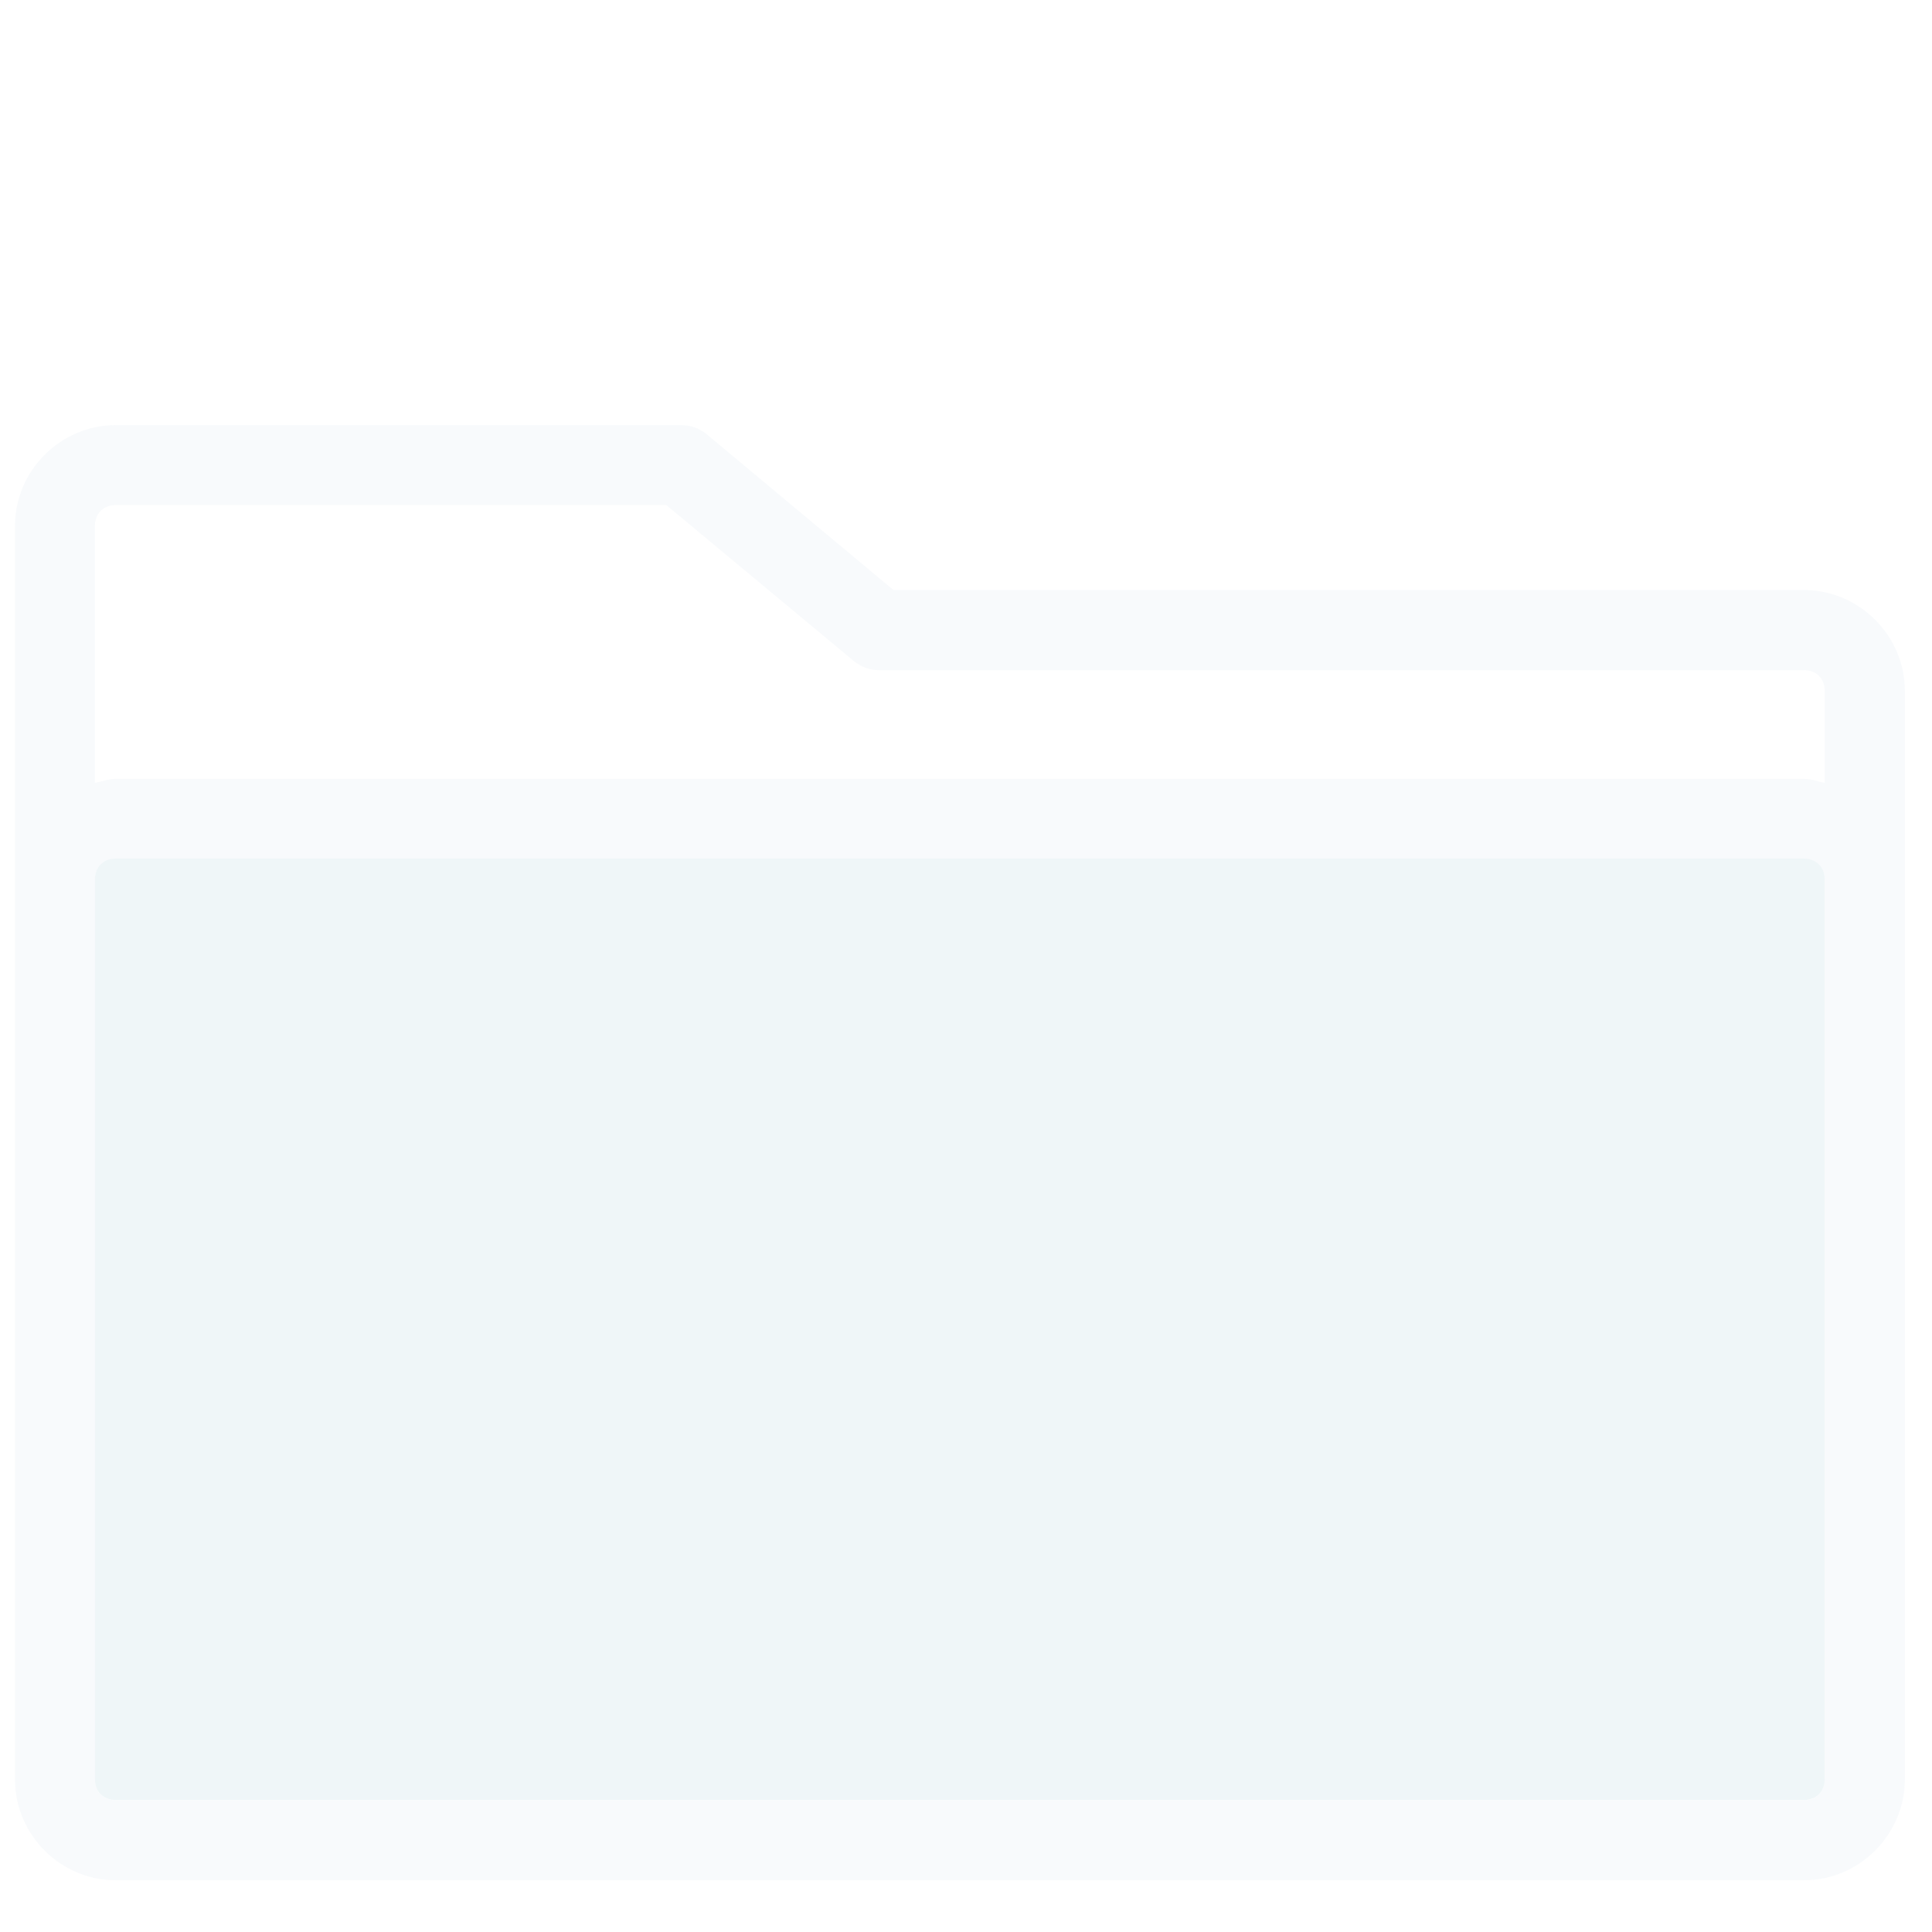
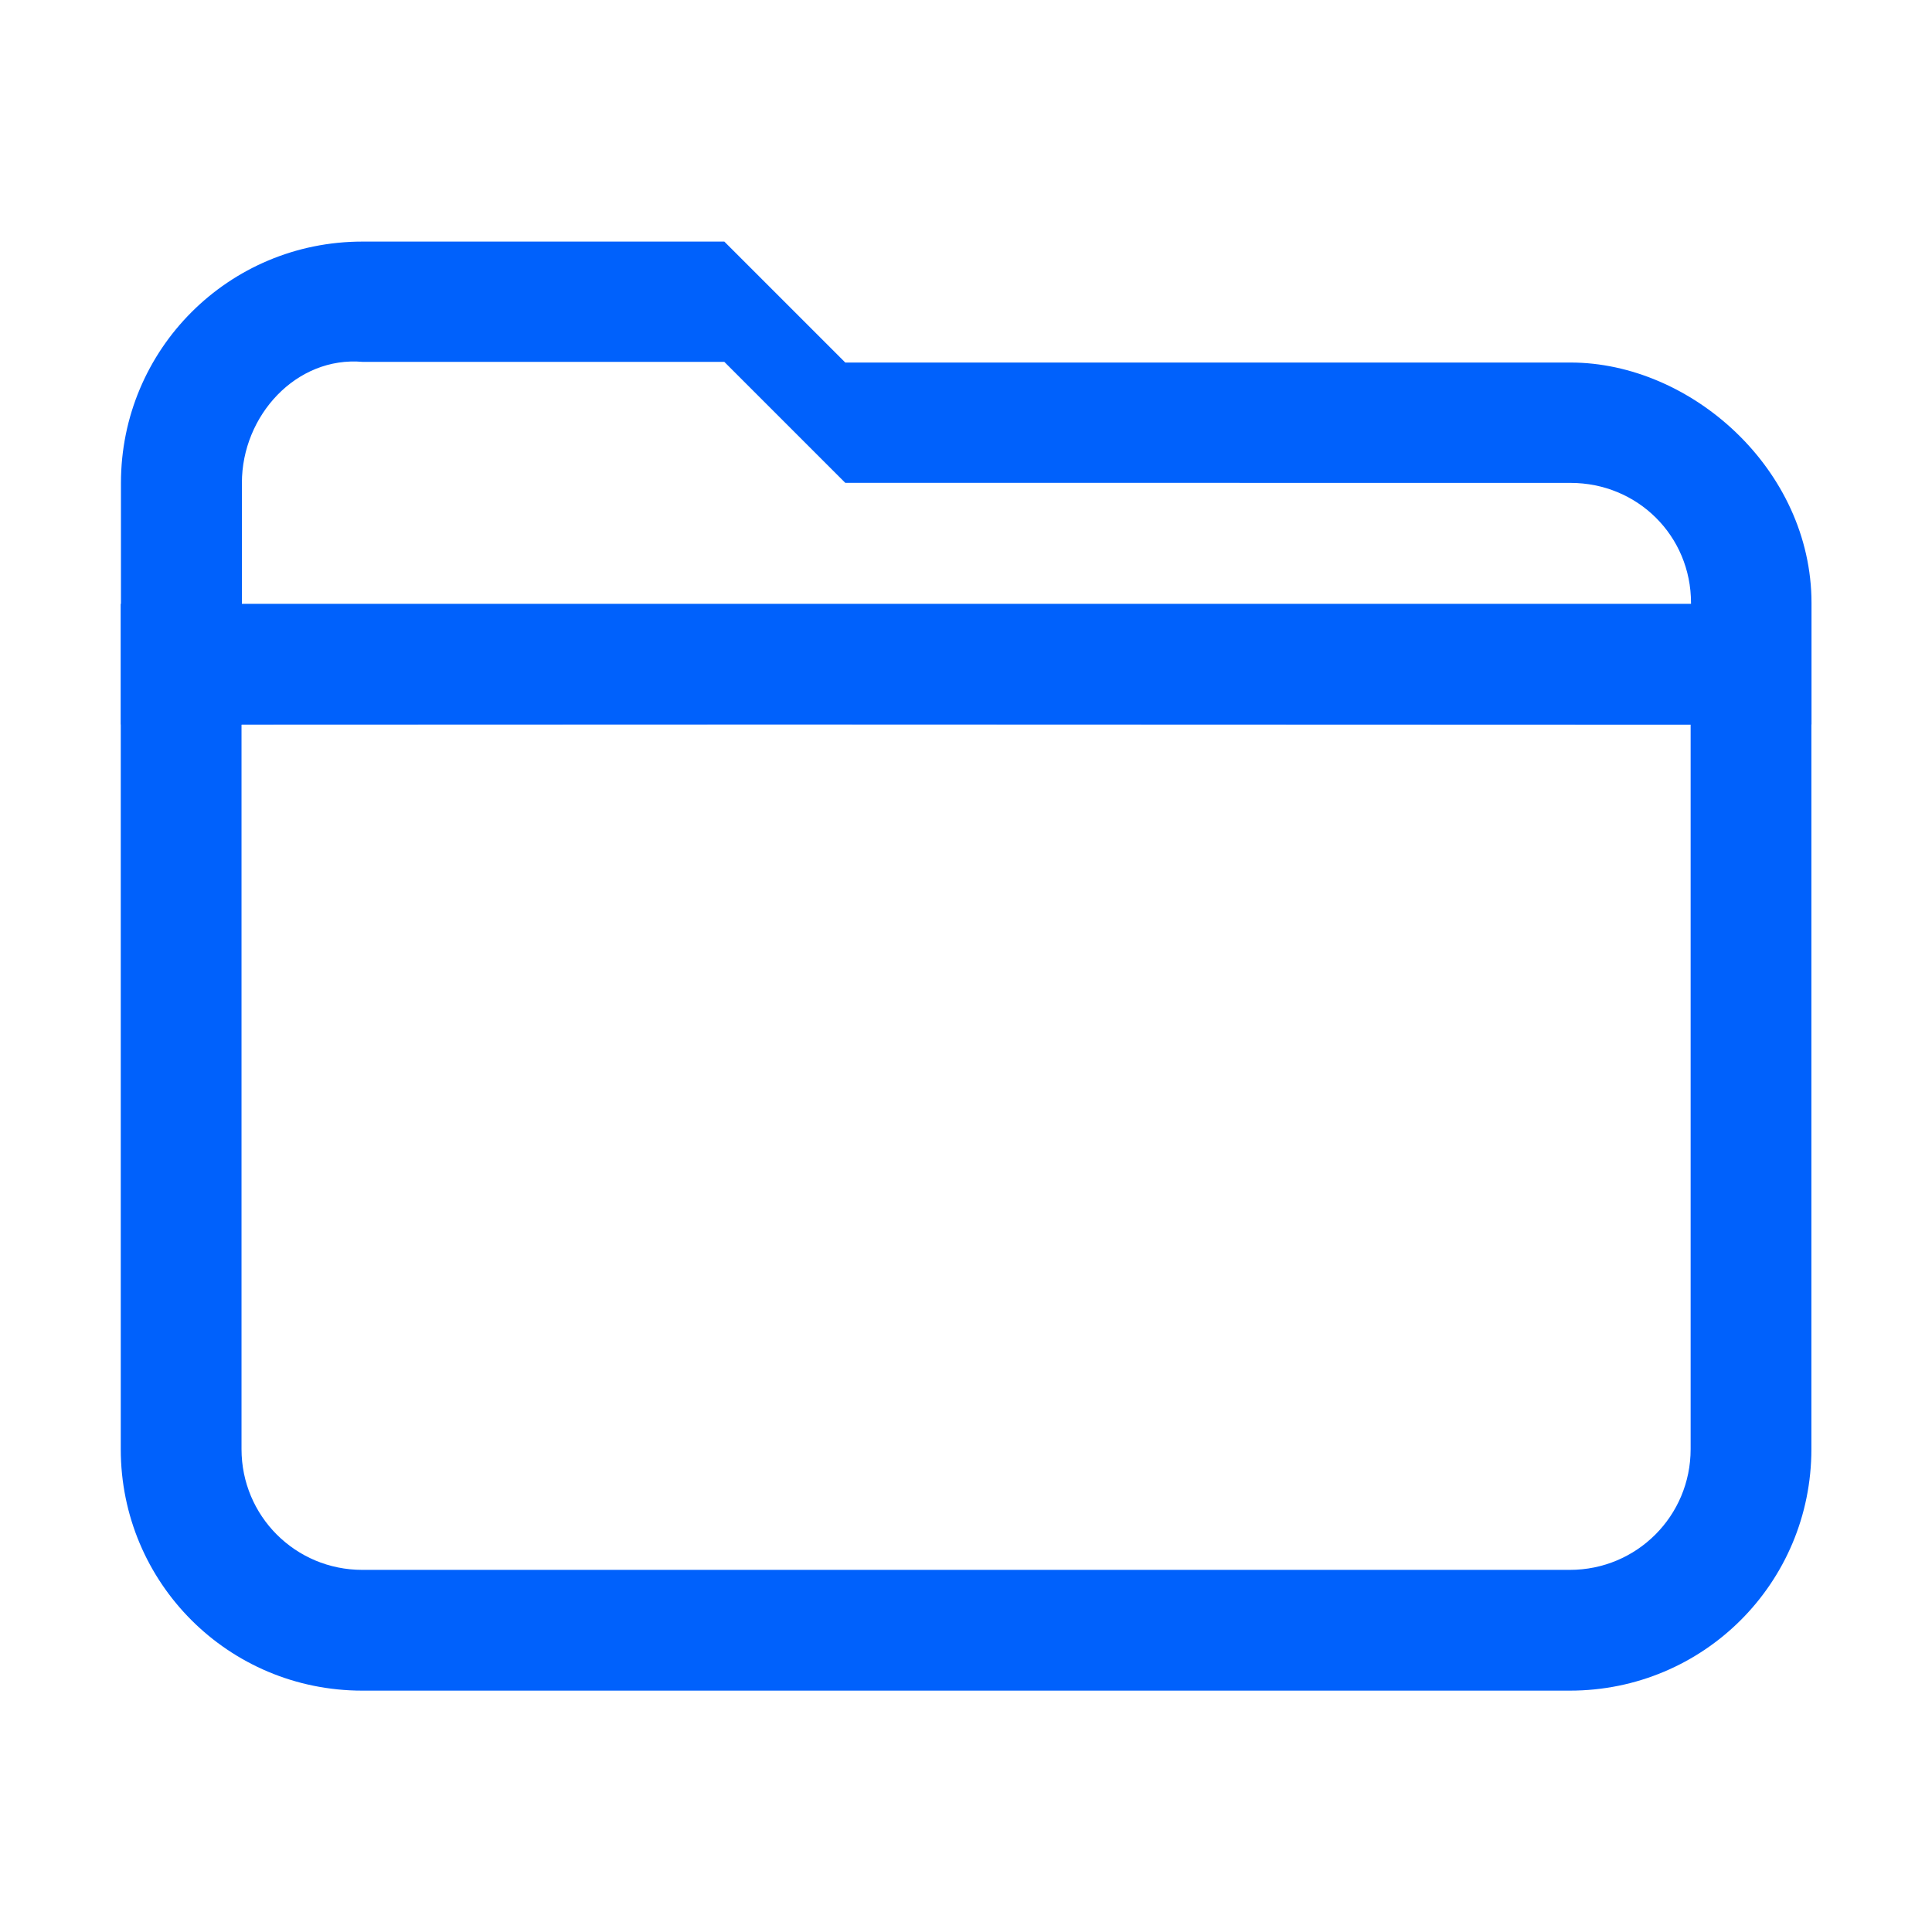
- <svg xmlns="http://www.w3.org/2000/svg" width="36" height="36" viewBox="0 0 9.525 9.525" version="1.1" id="svg1417">
-   <defs id="defs1411" />
-   <g id="layer1" transform="translate(0,-287.475)">
-     <path style="opacity:1;fill:none;fill-opacity:1;stroke:none;stroke-width:0.394;stroke-linecap:round;stroke-linejoin:round;stroke-miterlimit:4;stroke-dasharray:none;stroke-dashoffset:0;stroke-opacity:1" d="m 0.57,289.767 c -0.166,0 -0.3,0.134 -0.3,0.3 v 1.744 c 0,-0.166 0.134,-0.3 0.3,-0.3 H 8.894 c 0.166,0 0.299,0.134 0.299,0.3 v -0.931 c 0,-0.166 -0.133,-0.299 -0.299,-0.299 H 4.333 l -0.977,-0.814 z" id="rect836" />
-     <path style="color:#000000;font-style:normal;font-variant:normal;font-weight:normal;font-stretch:normal;font-size:medium;line-height:normal;font-family:sans-serif;font-variant-ligatures:normal;font-variant-position:normal;font-variant-caps:normal;font-variant-numeric:normal;font-variant-alternates:normal;font-feature-settings:normal;text-indent:0;text-align:start;text-decoration:none;text-decoration-line:none;text-decoration-style:solid;text-decoration-color:#000000;letter-spacing:normal;word-spacing:normal;text-transform:none;writing-mode:lr-tb;direction:ltr;text-orientation:mixed;dominant-baseline:auto;baseline-shift:baseline;text-anchor:start;white-space:normal;shape-padding:0;clip-rule:nonzero;display:inline;overflow:visible;visibility:visible;opacity:1;isolation:auto;mix-blend-mode:normal;color-interpolation:sRGB;color-interpolation-filters:linearRGB;solid-color:#000000;solid-opacity:1;vector-effect:none;fill:#f6f9fb;fill-opacity:0.875;fill-rule:nonzero;stroke:none;stroke-width:0.394;stroke-linecap:round;stroke-linejoin:round;stroke-miterlimit:4;stroke-dasharray:none;stroke-dashoffset:0;stroke-opacity:1;color-rendering:auto;image-rendering:auto;shape-rendering:auto;text-rendering:auto;enable-background:accumulate" d="m 0.57,289.571 c -0.271,0 -0.496,0.224 -0.496,0.496 v 1.744 2.809 1.629 c 0,0.271 0.224,0.496 0.496,0.496 H 8.894 c 0.271,0 0.497,-0.224 0.497,-0.496 v -1.629 -2.809 -0.931 c 0,-0.271 -0.225,-0.496 -0.497,-0.496 H 4.405 l -0.922,-0.769 a 0.197,0.197 0 0 0 -0.127,-0.044 z m 0,0.394 h 2.715 l 0.922,0.767 a 0.197,0.197 0 0 0 0.125,0.047 H 8.894 c 0.06,0 0.102,0.041 0.102,0.101 v 0.455 c -0.034,-0.007 -0.066,-0.02 -0.102,-0.02 H 0.57 c -0.036,0 -0.068,0.013 -0.102,0.02 v -1.268 c 0,-0.06 0.042,-0.102 0.102,-0.102 z m 0,1.744 H 8.894 c 0.06,0 0.102,0.042 0.102,0.102 v 4.438 c 0,0.06 -0.042,0.101 -0.102,0.101 H 0.57 c -0.06,0 -0.102,-0.041 -0.102,-0.101 v -4.438 c 0,-0.06 0.042,-0.102 0.102,-0.102 z" id="path843" />
-     <path style="opacity:1;fill:#e8f1f5;fill-opacity:0.682;stroke:none;stroke-width:0.394;stroke-linecap:round;stroke-linejoin:round;stroke-miterlimit:4;stroke-dasharray:none;stroke-dashoffset:0;stroke-opacity:1" d="m 0.57,291.708 c -0.06,0 -0.102,0.042 -0.102,0.102 v 4.438 c 0,0.06 0.042,0.101 0.102,0.101 H 8.894 c 0.06,0 0.102,-0.041 0.102,-0.101 v -4.438 c 0,-0.06 -0.042,-0.102 -0.102,-0.102 z" id="rect826" />
+ <svg xmlns="http://www.w3.org/2000/svg" width="16" height="16" viewBox="0 0 4.233 4.233" version="1.1" id="svg8">
+   <defs id="defs2" />
+   <g id="layer1" transform="translate(0,-292.7667)">
+     <path style="opacity:1;fill:#0061fc;fill-opacity:1;stroke:none;stroke-width:0;stroke-linecap:round;stroke-linejoin:round;stroke-miterlimit:4;stroke-dasharray:none;stroke-opacity:1" d="M 1 5 L 1 12 C 1 13.108 1.892 14 3 14 L 13 14 C 14.108 14 15 13.108 15 12 L 15 5 L 1 5 z M 2 6 L 14 6 L 14 12 C 14 12.554 13.554 13 13 13 L 3 13 C 2.446 13 2 12.554 2 12 L 2 6 z " transform="matrix(0.2645833,0,0,0.2645833,0,292.7667)" id="rect828" />
+     <path id="path835" d="m 3.969,294.354 v -0.266 c 0,-0.293 -0.264,-0.527 -0.528,-0.527 L 1.852,293.561 1.587,293.296 H 0.794 c -0.293,0 -0.529,0.236 -0.529,0.529 v 0.529 m 0.265,-4.1e-4 v -0.529 c 0,-0.147 0.119,-0.278 0.265,-0.265 H 1.587 l 0.265,0.265 1.589,1.3e-4 c 0.147,1e-5 0.264,0.116 0.264,0.263 v 0.267" style="opacity:1;fill:#0061fc;fill-opacity:1;stroke:none;stroke-width:0;stroke-linecap:round;stroke-linejoin:round;stroke-miterlimit:4;stroke-dasharray:none;stroke-opacity:1" />
  </g>
</svg>
